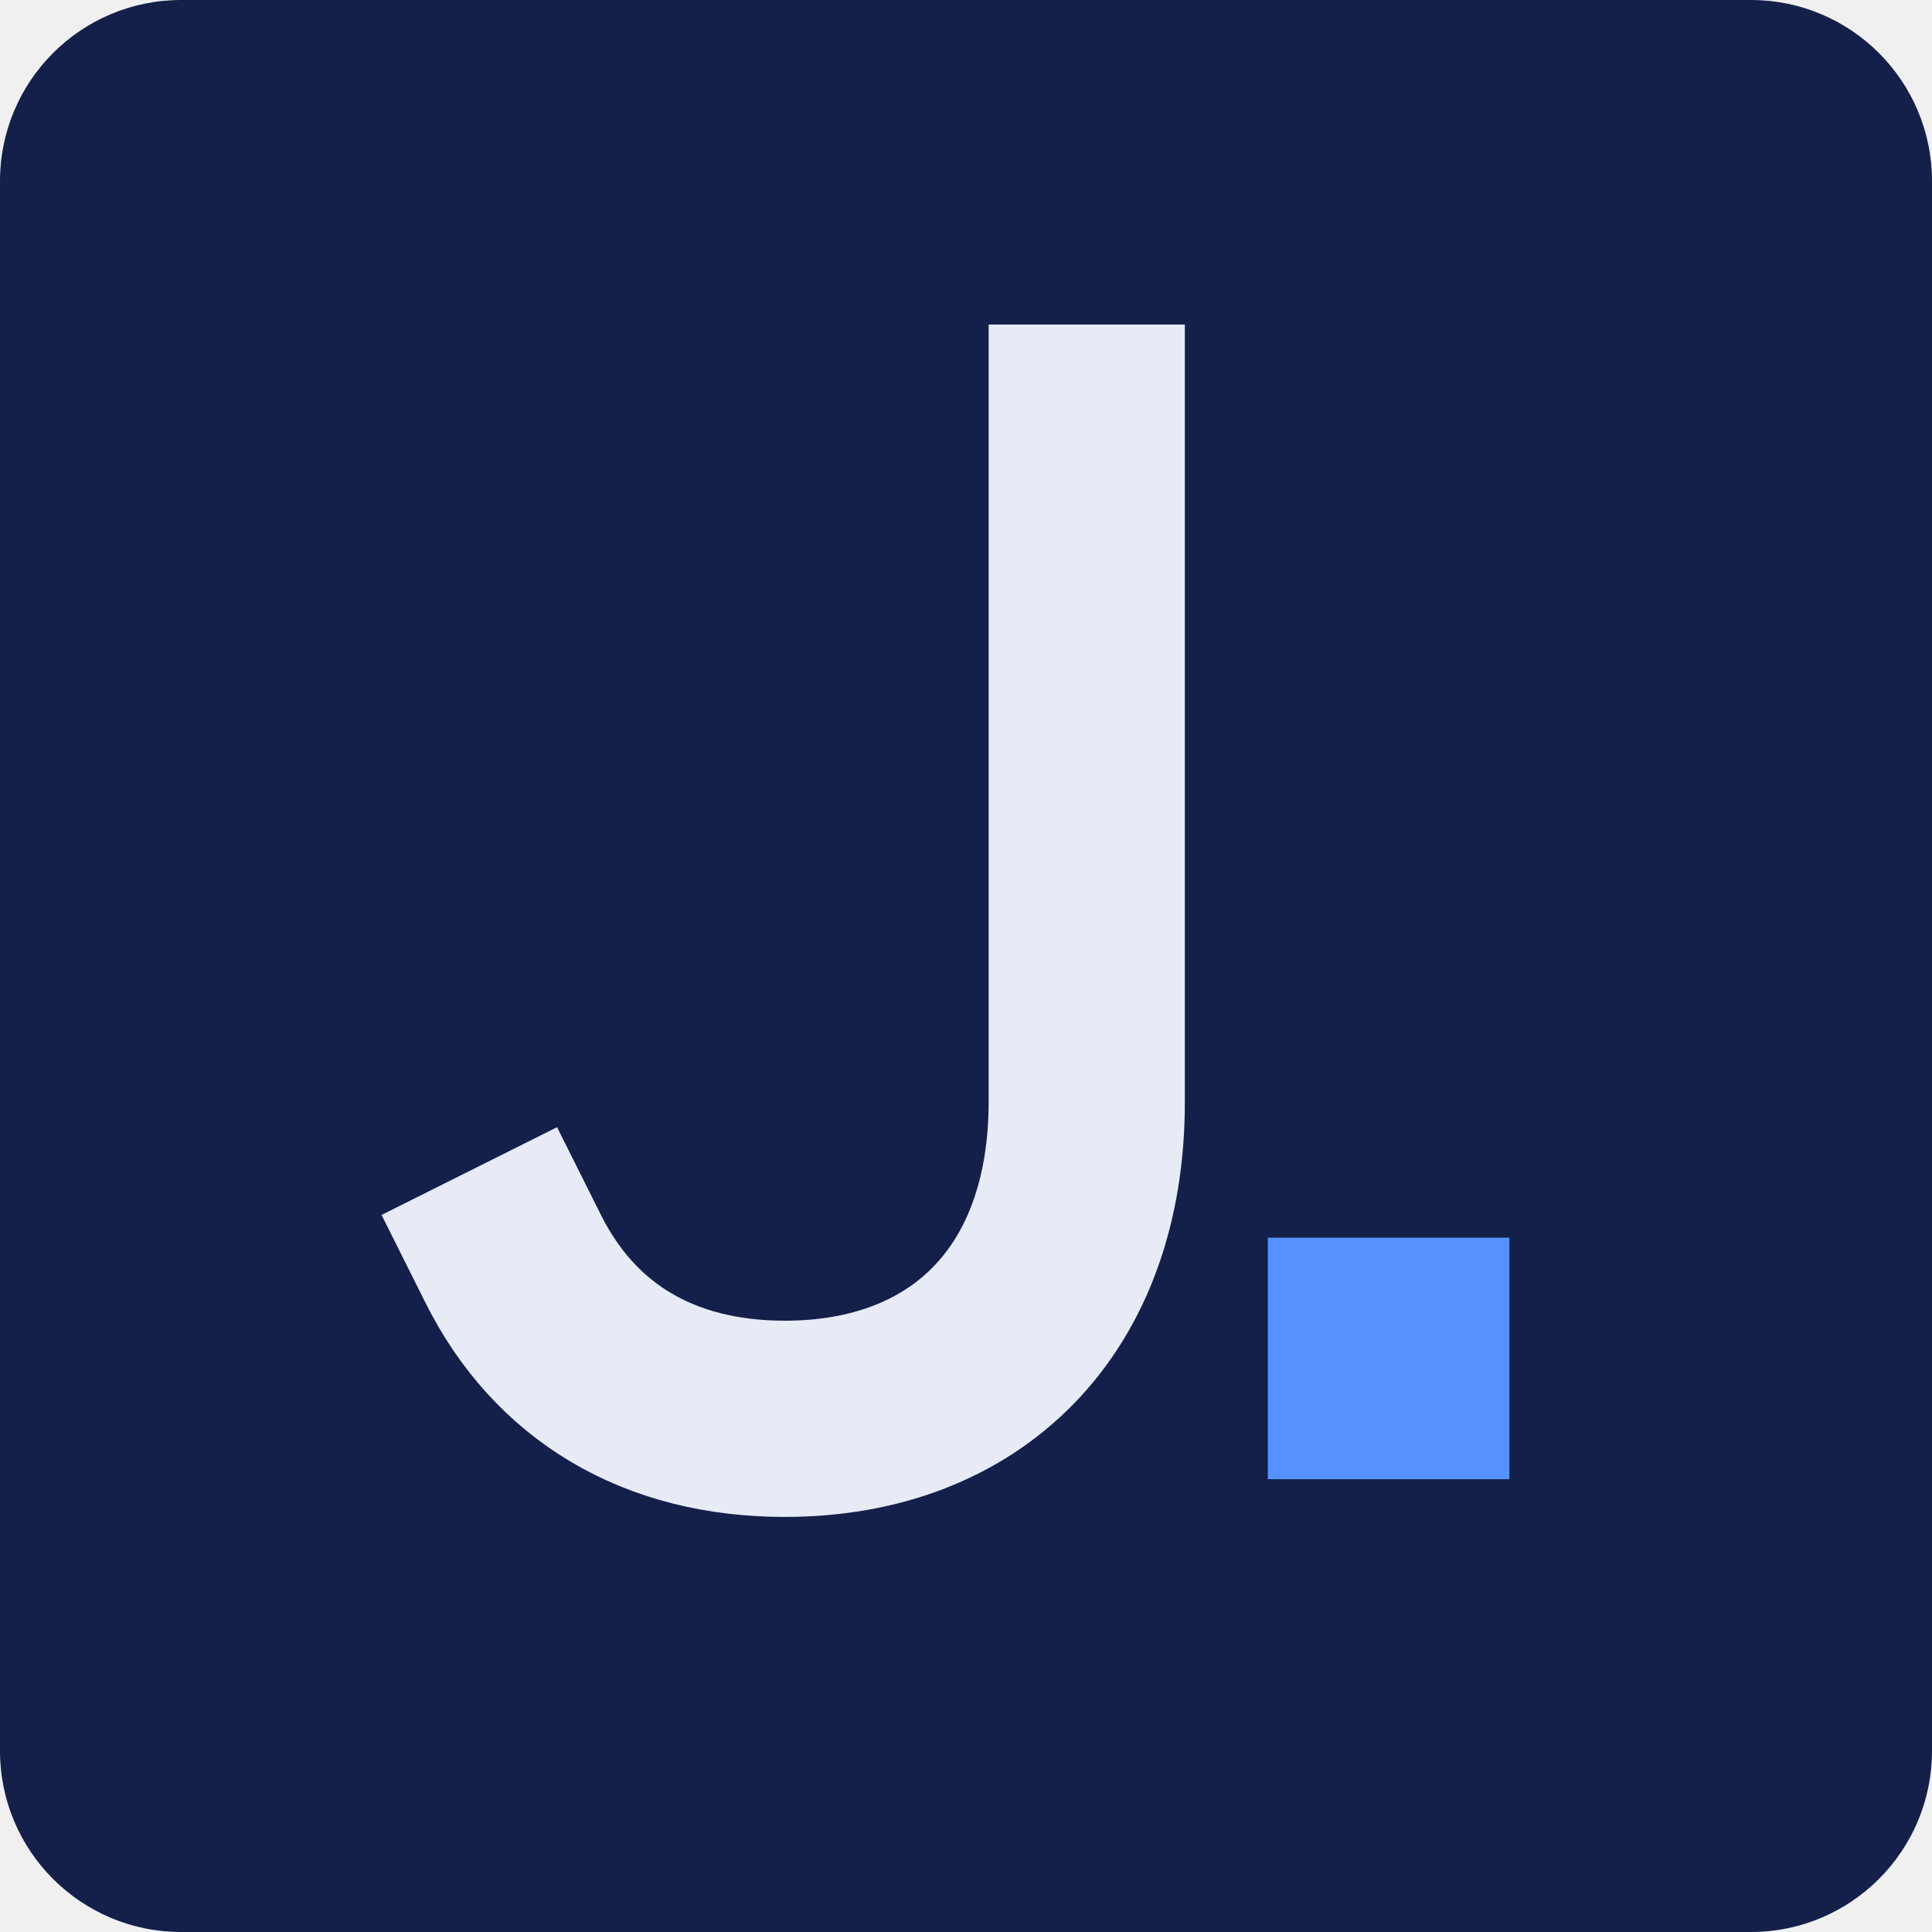
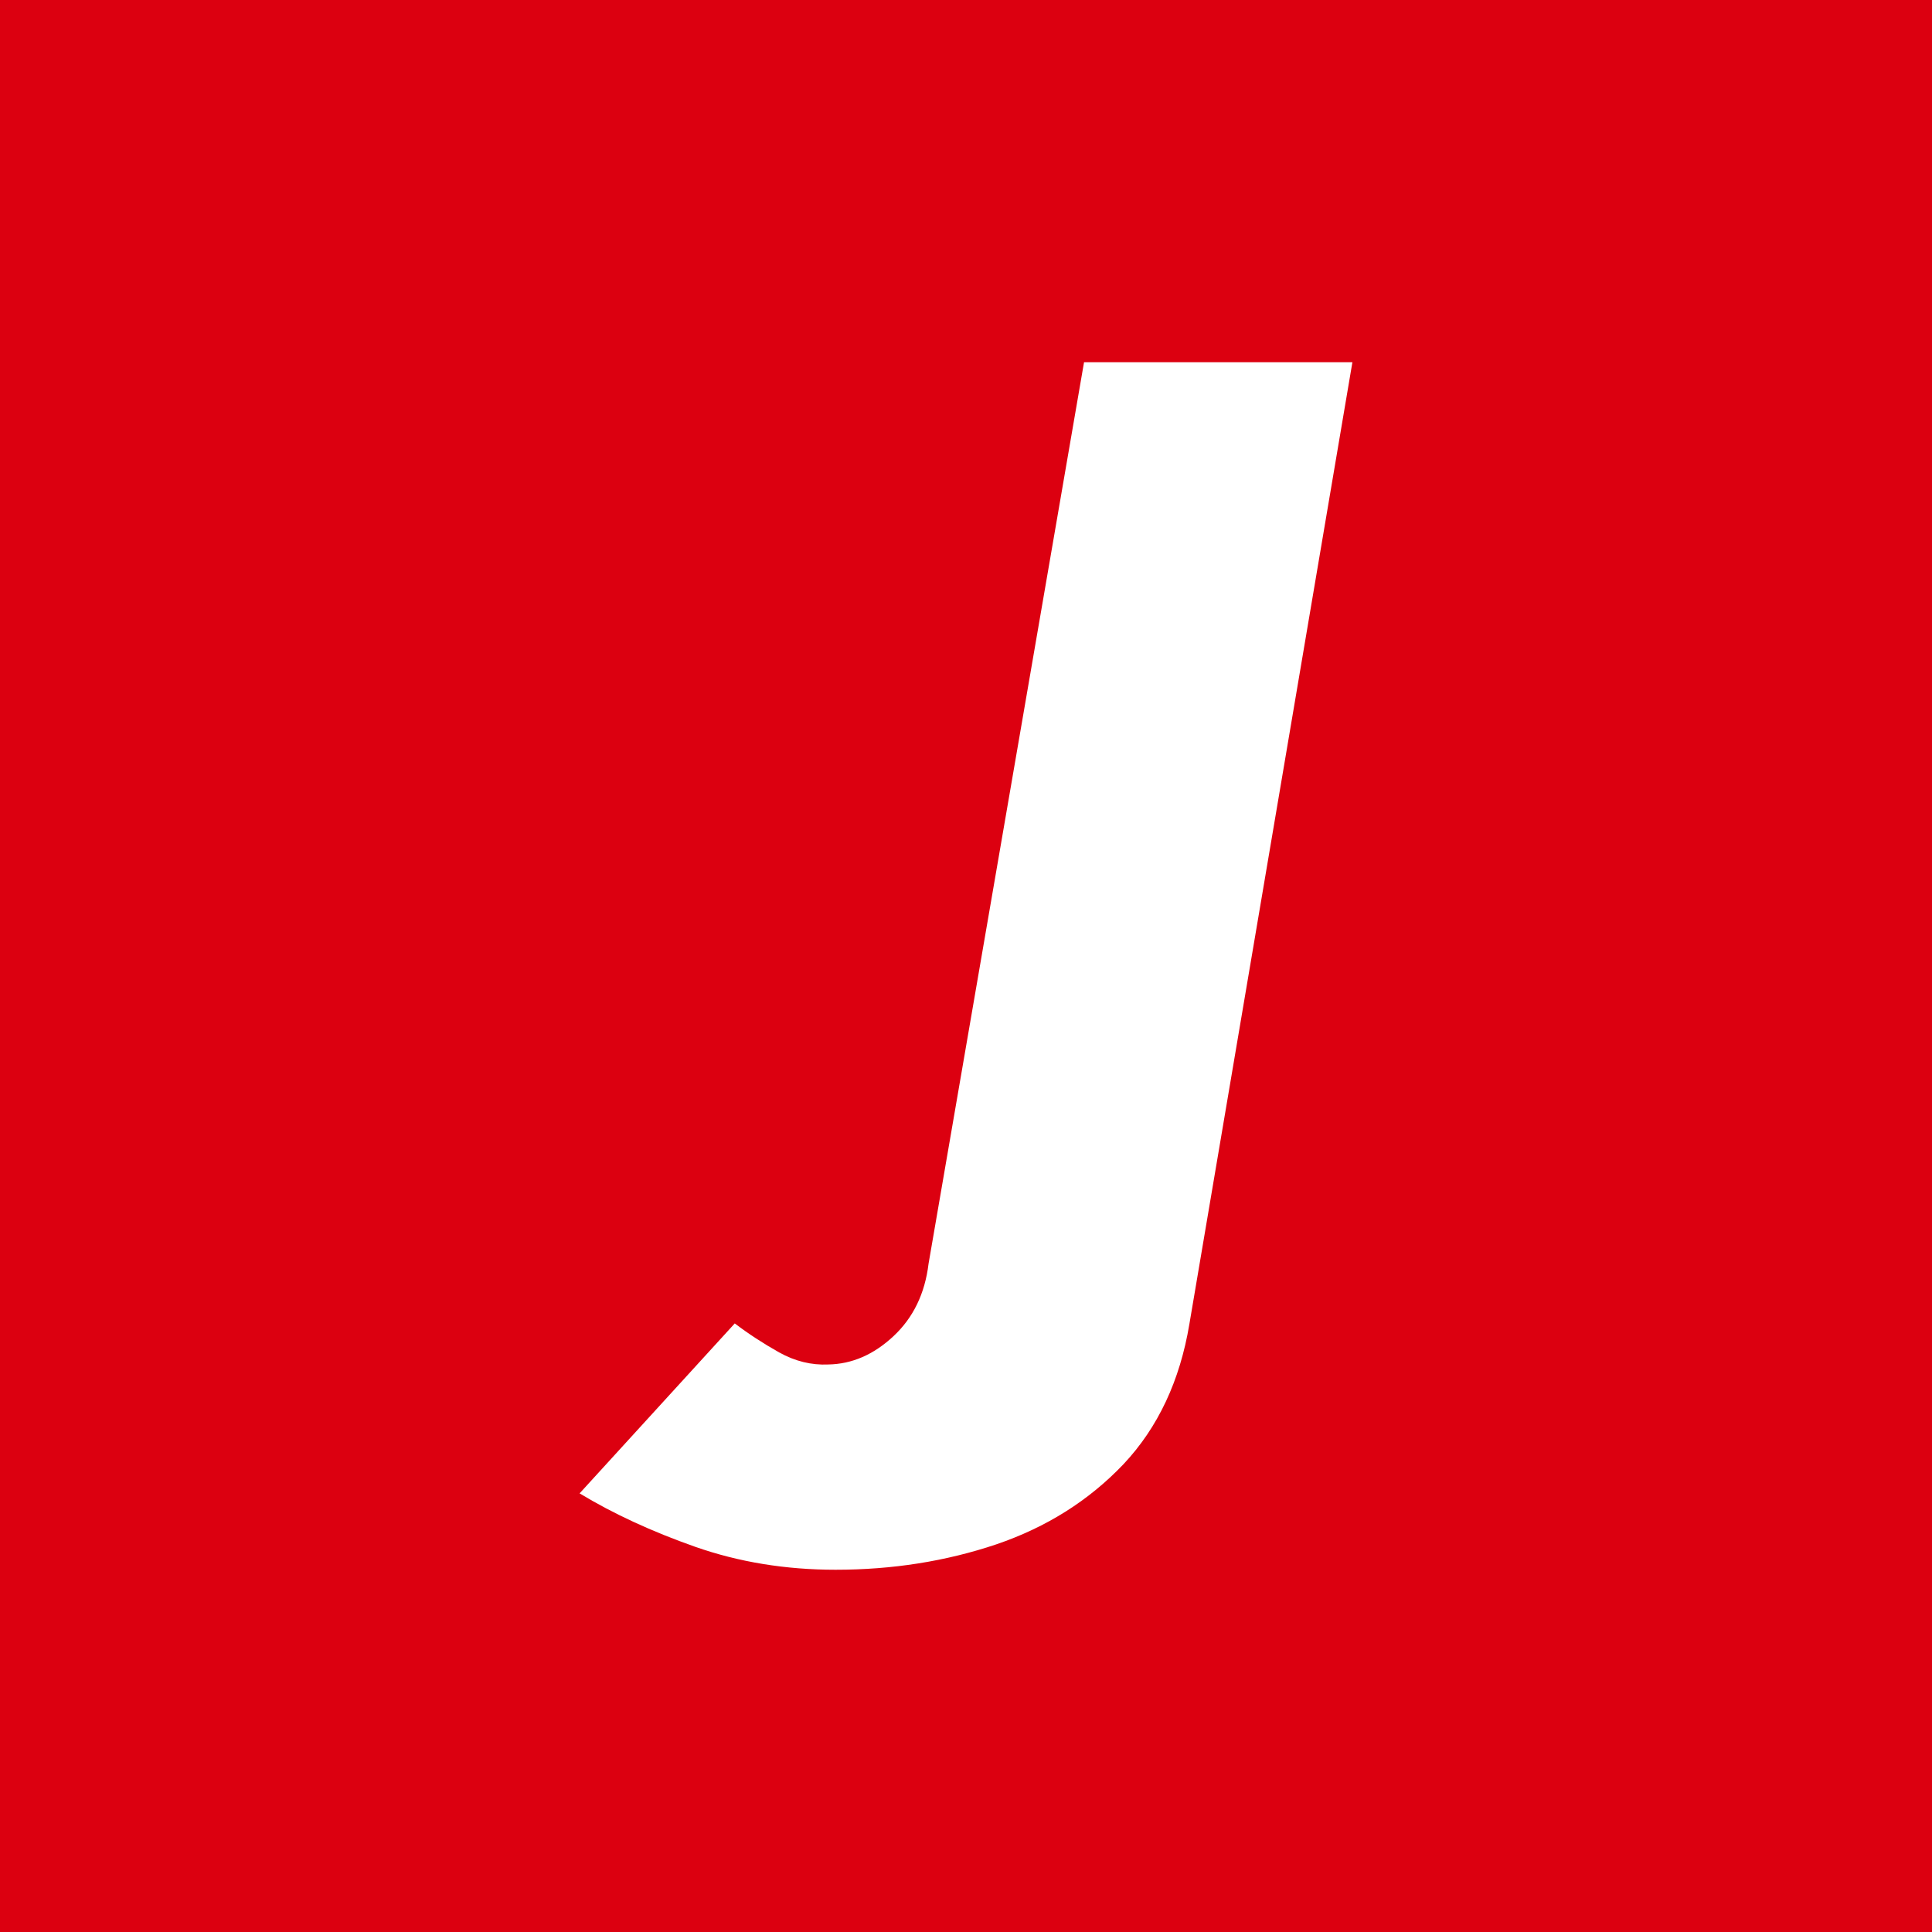
<svg xmlns="http://www.w3.org/2000/svg" viewBox="0 0 64 64">
-   <rect width="64" height="64" rx="6" fill="#14204a" />
-   <path d="M36 14v22.5c0 6.6-4 10.5-10 10.5-4.2 0-7.3-1.9-9-5.3" fill="none" stroke="#e6ebf5" stroke-width="6.5" stroke-linecap="square" />
-   <rect x="42" y="41" width="8" height="8" fill="#5592ff" />
+   <rect width="64" height="64" fill="#dc0010" />
+   <path d="M24.34 43.84 19.2 49.47Q20.87 50.48 23.03 51.24Q25.2 52 27.68 52Q30.5 52 33 51.16Q35.5 50.31 37.22 48.5Q38.93 46.68 39.4 43.86L44.8 12H35.91L30.76 41.86Q30.58 43.35 29.59 44.27Q28.61 45.18 27.44 45.2Q26.6 45.24 25.81 44.8Q25.01 44.35 24.34 43.84Z" fill="#fff" />
</svg>
